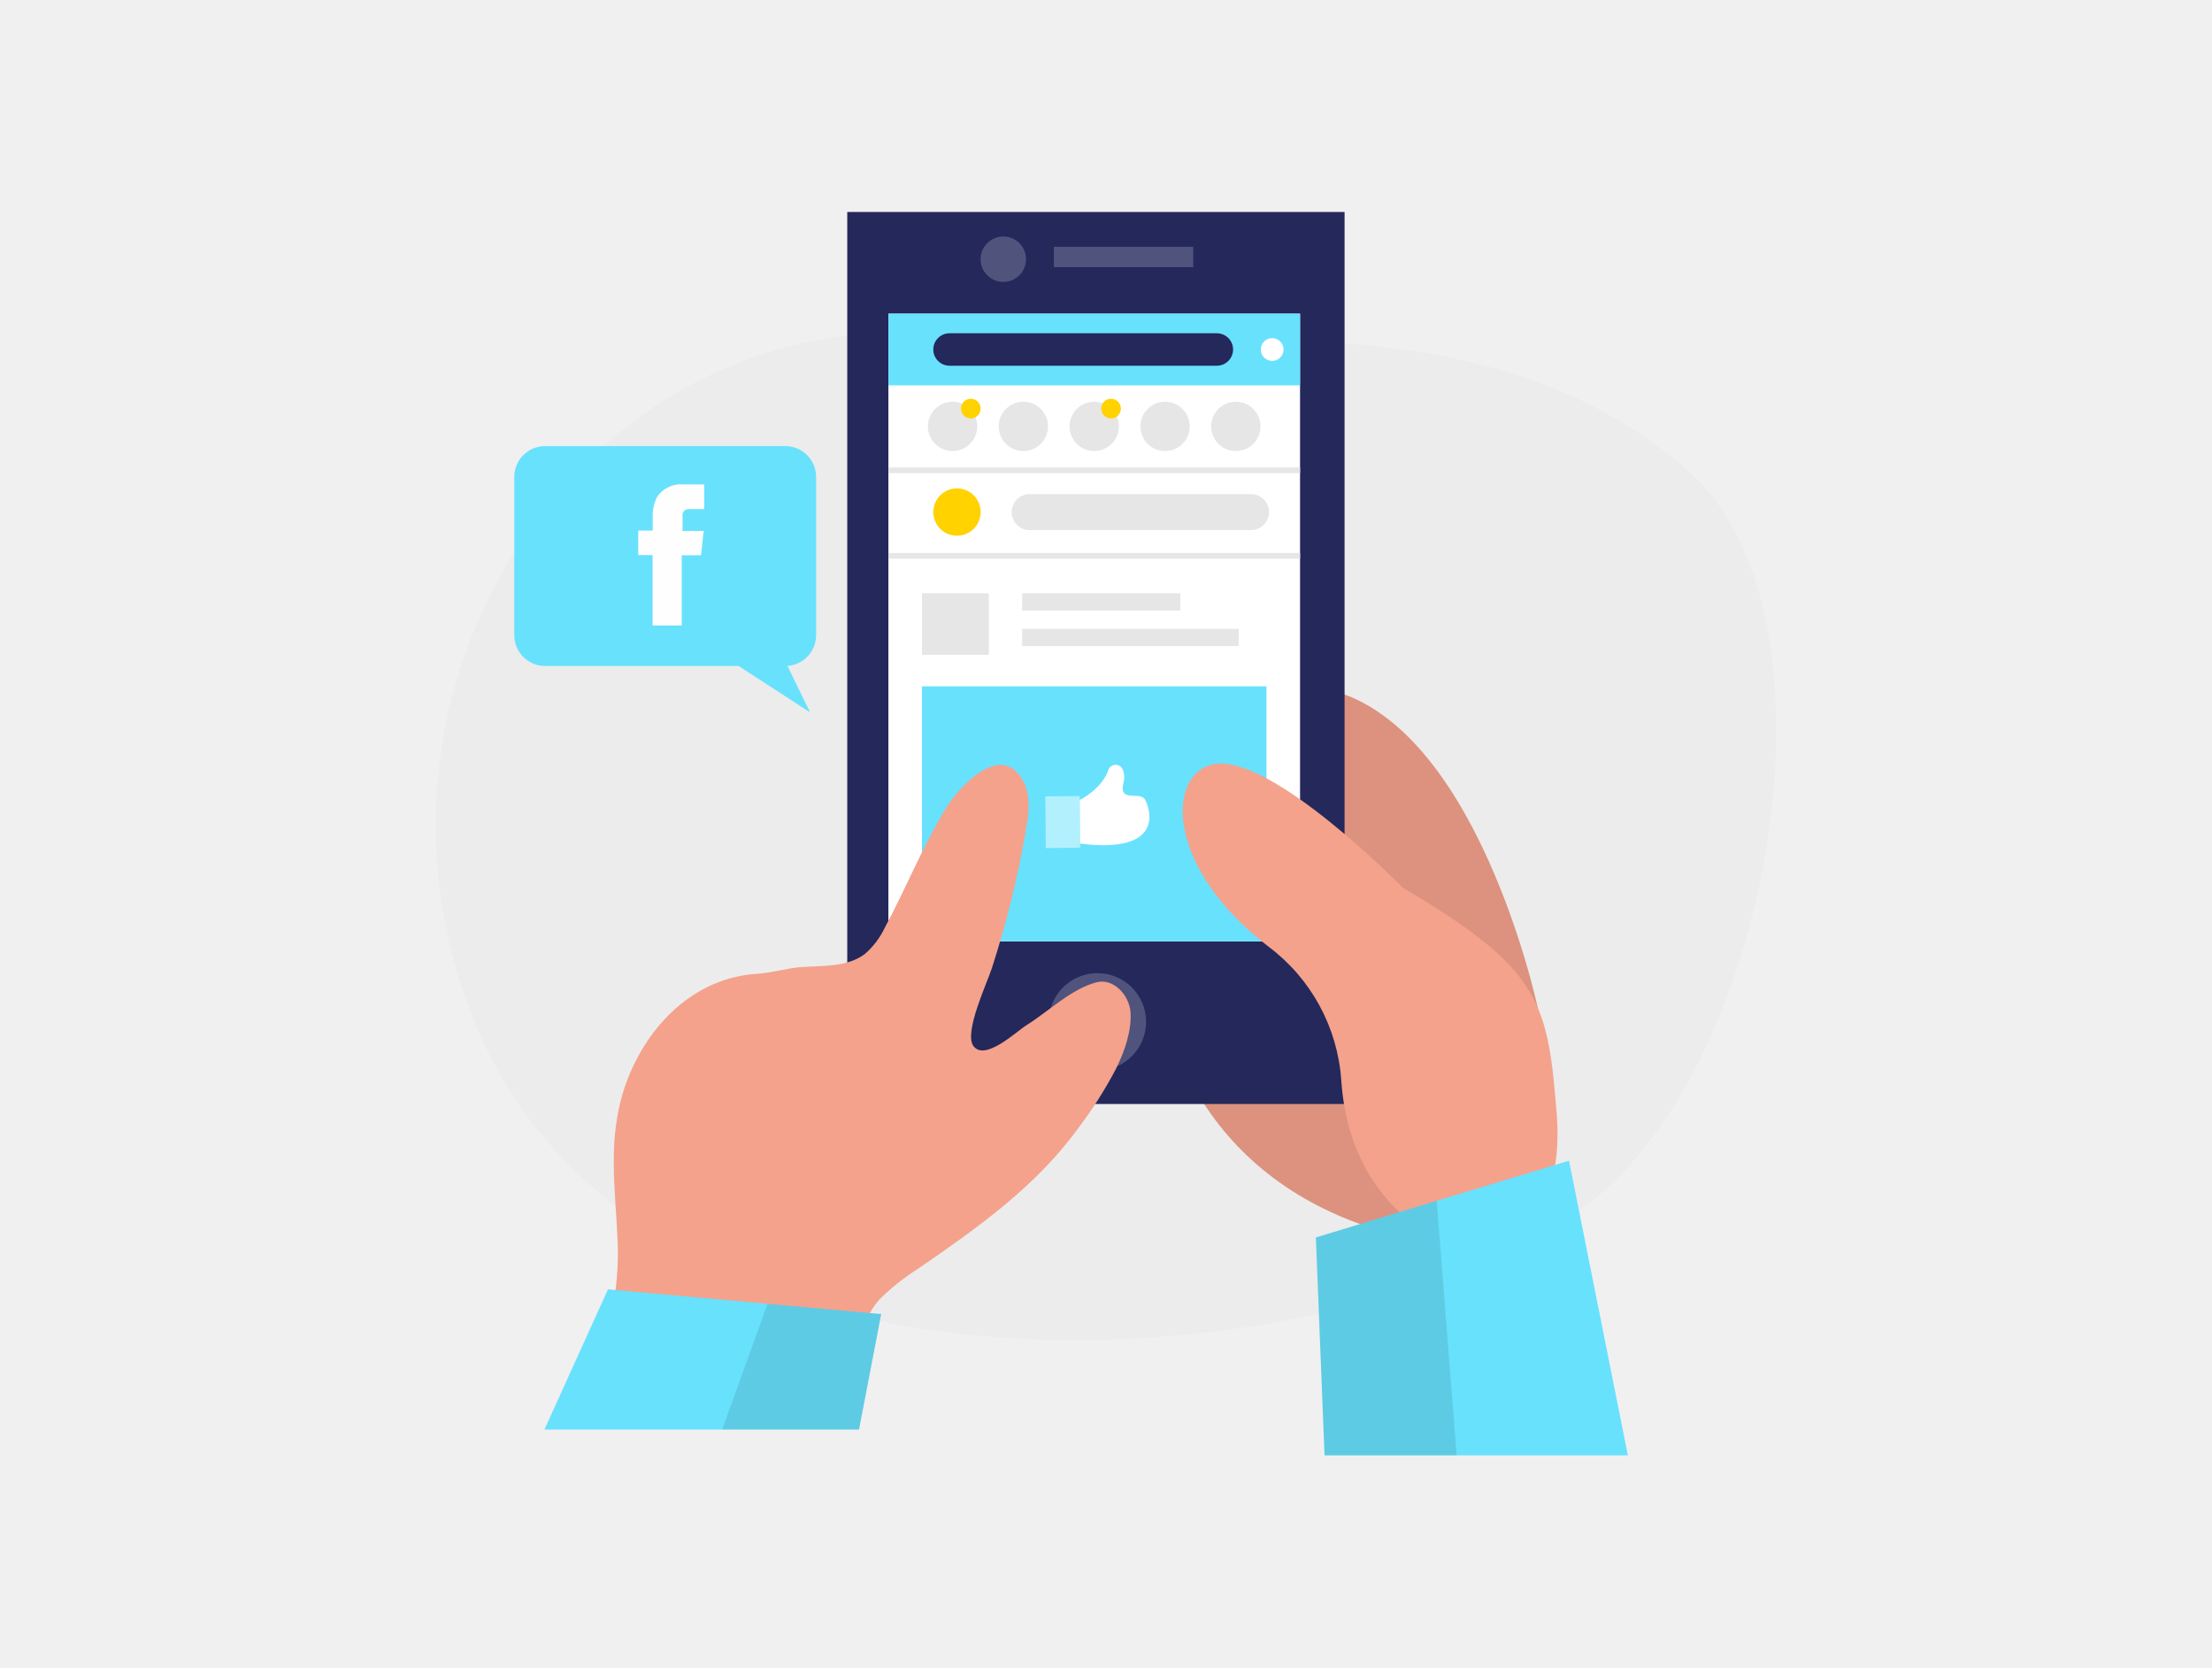
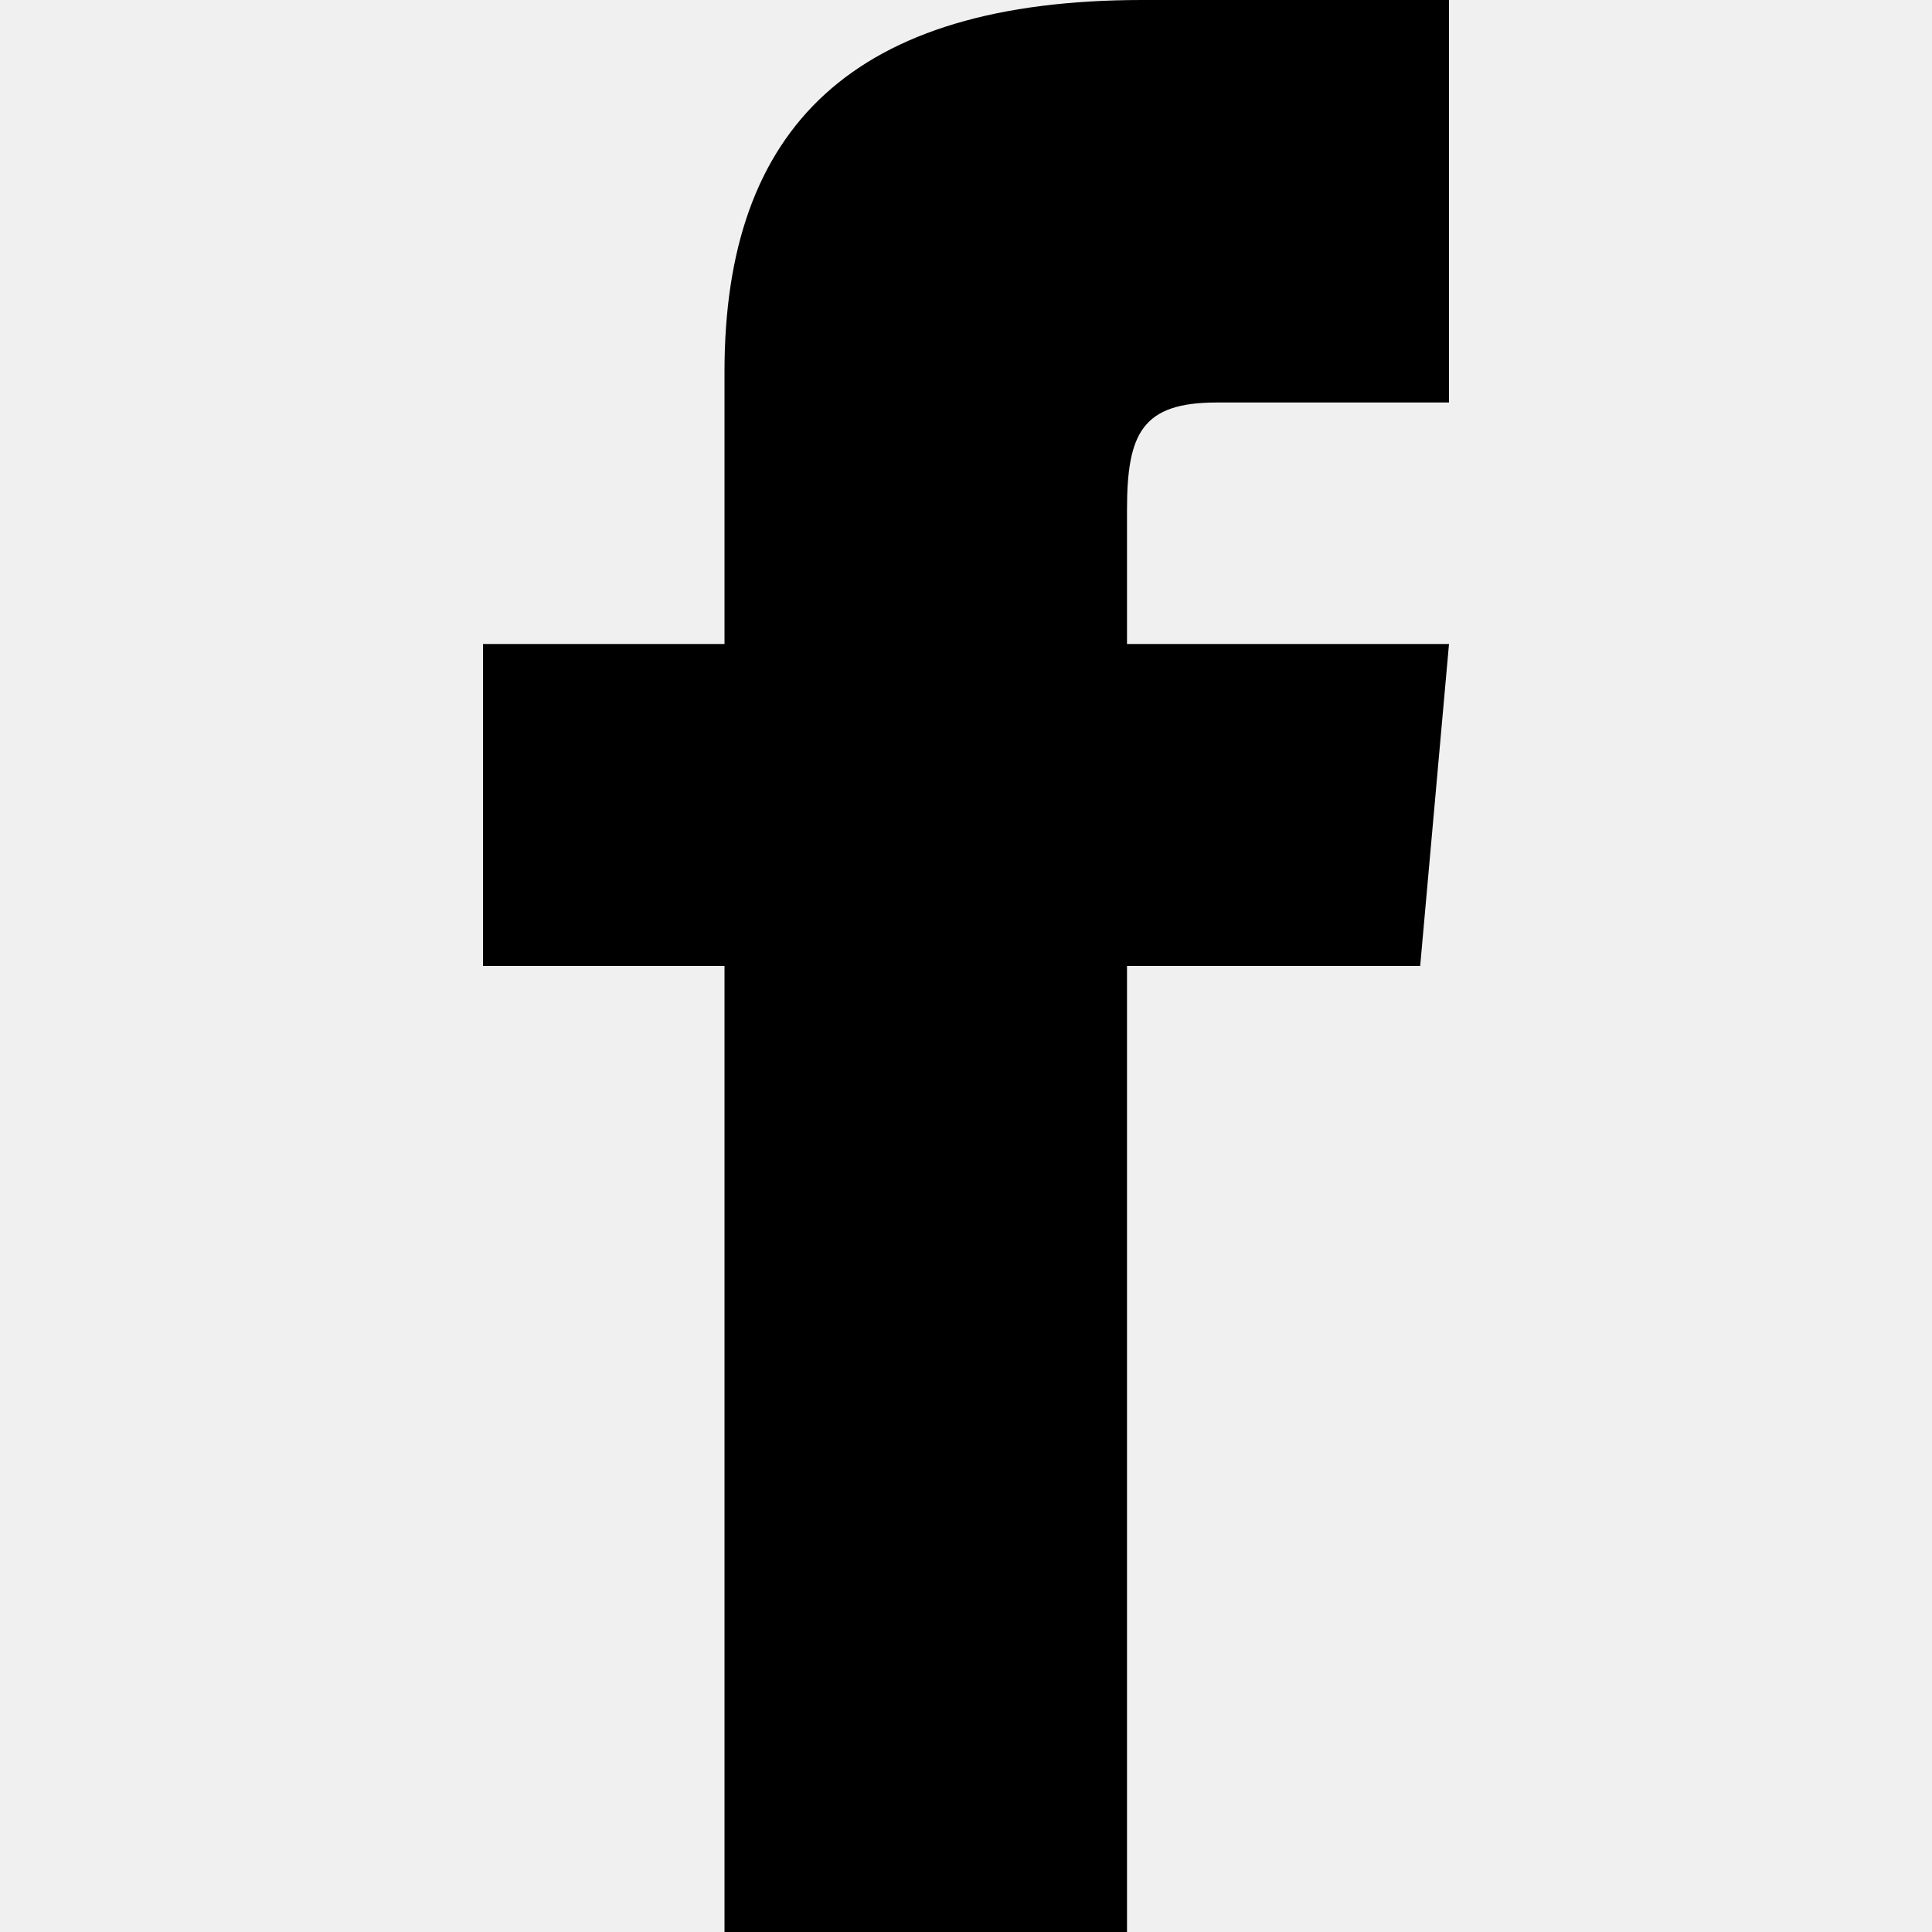
- <svg xmlns="http://www.w3.org/2000/svg" id="Layer_1" data-name="Layer 1" viewBox="0 0 400 300" width="406" height="306" class="illustration styles_illustrationTablet__1DWOa">
-   <path d="M166.33,59.65c-59.76-3.4-103.81,61.05-81.74,121.16a79.54,79.54,0,0,0,17.3,28.08c49,50.77,153.86,33.61,186.44,7.15S334.27,109.41,305,84.15C268.64,52.73,220.58,62.74,166.33,59.65Z" fill="#e6e6e6" opacity="0.45" />
-   <path d="M278.05,181.39s-12.34-58.09-43.41-58.09-47.6,91.32,28,101.25Z" fill="#f4a28c" />
-   <path d="M278.05,181.39s-12.34-58.09-43.41-58.09-47.6,91.32,28,101.25Z" opacity="0.1" />
-   <rect x="153.21" y="37.59" width="89.93" height="161.29" fill="#24285b" />
-   <rect x="160.65" y="55.98" width="74.44" height="113.51" fill="#fff" />
-   <circle cx="198.45" cy="184.02" r="8.8" fill="#fff" opacity="0.2" />
-   <rect x="190.57" y="43.89" width="25.21" height="3.68" fill="#fff" opacity="0.2" />
-   <circle cx="181.43" cy="46.13" r="4.11" fill="#fff" opacity="0.2" />
-   <rect x="166.72" y="123.36" width="62.3" height="46.12" fill="#68e1fd" />
-   <rect x="189.07" y="143.23" width="6.2" height="9.35" transform="translate(-1.41 1.85) rotate(-0.55)" fill="#fff" opacity="0.49" />
-   <path d="M195.24,143.91s4-1.92,5.19-5.45a1.4,1.4,0,0,1,2.59-.08,3.81,3.81,0,0,1,.12,2.51c-.88,3.57,3,1.39,3.89,2.91s3.86,9.93-11.72,8Z" fill="#fff" />
-   <rect x="166.72" y="106.53" width="12.09" height="11.13" fill="#e6e6e6" />
-   <rect x="184.84" y="106.53" width="28.6" height="3.13" fill="#e6e6e6" />
-   <rect x="184.84" y="112.96" width="39.15" height="3.13" fill="#e6e6e6" />
-   <rect x="160.65" y="55.98" width="74.44" height="12.96" fill="#68e1fd" />
-   <rect x="168.77" y="59.52" width="54.21" height="5.87" rx="2.94" fill="#24285b" />
-   <circle cx="230.05" cy="62.46" r="2.06" fill="#fff" />
-   <circle cx="172.25" cy="76.36" r="4.46" fill="#e6e6e6" />
-   <circle cx="185.06" cy="76.36" r="4.46" fill="#e6e6e6" />
-   <circle cx="197.87" cy="76.36" r="4.46" fill="#e6e6e6" />
-   <circle cx="210.68" cy="76.36" r="4.46" fill="#e6e6e6" />
-   <circle cx="223.48" cy="76.36" r="4.46" fill="#e6e6e6" />
-   <rect x="160.65" y="83.79" width="74.44" height="1.02" fill="#e6e6e6" />
-   <rect x="160.65" y="99.25" width="74.44" height="1.02" fill="#e6e6e6" />
-   <circle cx="175.55" cy="73.14" r="1.78" fill="#ffd200" />
-   <circle cx="200.91" cy="73.14" r="1.78" fill="#ffd200" />
-   <circle cx="173.05" cy="91.85" r="4.28" fill="#ffd200" />
-   <rect x="182.95" y="88.6" width="46.53" height="6.51" rx="3.26" fill="#e6e6e6" />
-   <path d="M253.72,159.82s-24-24.53-34.34-22.35c-8.55,1.8-8.56,18.81,10.06,33a33,33,0,0,1,13.1,24.09c.53,7.92,3.14,17.34,11.18,24.45,16.89,15,29.43,1.93,27.79-18.26S278.79,174.53,253.72,159.82Z" fill="#f4a28c" />
-   <polygon points="239.52 262.41 237.95 223.01 283.73 209.13 294.37 262.41 239.52 262.41" fill="#68e1fd" />
-   <polygon points="239.52 262.41 237.95 223.01 259.8 216.38 263.41 262.41 239.52 262.41" opacity="0.1" />
-   <path d="M201.79,192.55a76.94,76.94,0,0,1-6.87,10.78c-7.62,10.51-18.24,18-28.83,25.29a40.37,40.37,0,0,0-7,5.54C155,238.67,154.54,246.27,153,252c0,0-48.05-1.14-47.15-2.57,4.36-6.93,6.17-17.36,5.85-25.44-.4-10-2-18.95,1.48-28.77C117,184.62,125.6,176,137,175.33c2.71-.16,5.34-1.05,8.07-1.22,3.95-.25,8.29,0,11.39-2.41A14.57,14.57,0,0,0,160,167c3.81-7.09,6.81-14.61,11-21.52,2.45-4.06,10.3-12.49,14.14-4.76,1.27,2.56.89,5.6.41,8.41a179.42,179.42,0,0,1-6.21,25.26c-.82,2.56-5.08,11.57-3.32,14,2.08,2.84,7.77-2.62,9.63-3.78,3.93-2.44,8.16-6.63,12.71-7.75,3-.73,5.79,2.29,6.07,5.33C204.66,185.46,203.51,189.08,201.79,192.55Z" fill="#f4a28c" />
-   <polygon points="159.35 236.87 155.33 257.75 98.45 257.75 109.94 232.4 138.8 235.01 159.35 236.87" fill="#68e1fd" />
-   <path d="M159.35,236.87l-4,20.88H130.58c2.95-8.18,6-16.61,8.22-22.74Z" opacity="0.1" />
-   <path d="M147.58,114.11V85.49A5.57,5.57,0,0,0,142,79.92H98.52A5.57,5.57,0,0,0,93,85.49v28.62a5.57,5.57,0,0,0,5.57,5.57h35l12.91,8.38-4.08-8.39A5.58,5.58,0,0,0,147.58,114.11Z" fill="#68e1fd" />
-   <path d="M127.16,95.26h-3.41c-.11,0-.22,0-.32,0s0-.06,0-.09V93a1.5,1.5,0,0,1,0-.42,1.08,1.08,0,0,1,1.07-1.27s0,0,0,0l.14,0c.82,0,1.64,0,2.47,0,.19,0,.24,0,.24-.24,0-1.32,0-2.63,0-4,0-.18-.06-.23-.23-.23h-3.6a5.17,5.17,0,0,0-4.71,2.29,7.65,7.65,0,0,0-.78,3.62v2.29a.42.42,0,0,0,0,.16s-.08,0-.13,0h-2.28c-.15,0-.21,0-.21.21,0,1.33,0,2.67,0,4,0,.08,0,.17.07.21s.15,0,.23,0c.7,0,1.41,0,2.11,0,.13,0,.2,0,.19.18v12.36c0,.07,0,.14,0,.2h0v0h5.27v0c0-.05,0-.1,0-.14V99.84c0-.06,0-.13,0-.17a.17.17,0,0,0,.12,0q1.6,0,3.21,0s.09,0,.12,0,0-.12.06-.19c.14-1.32.29-2.65.43-4C127.41,95.26,127.41,95.26,127.16,95.26Z" fill="#fefefe" />
+ <svg xmlns="http://www.w3.org/2000/svg" width="24" height="24" viewBox="0 0 24 24">
+   <path d="M9 8h-3v4h3v12h5v-12h3.642l.358-4h-4v-1.667c0-.955.192-1.333 1.115-1.333h2.885v-5h-3.808c-3.596 0-5.192 1.583-5.192 4.615v3.385z" />
</svg>
